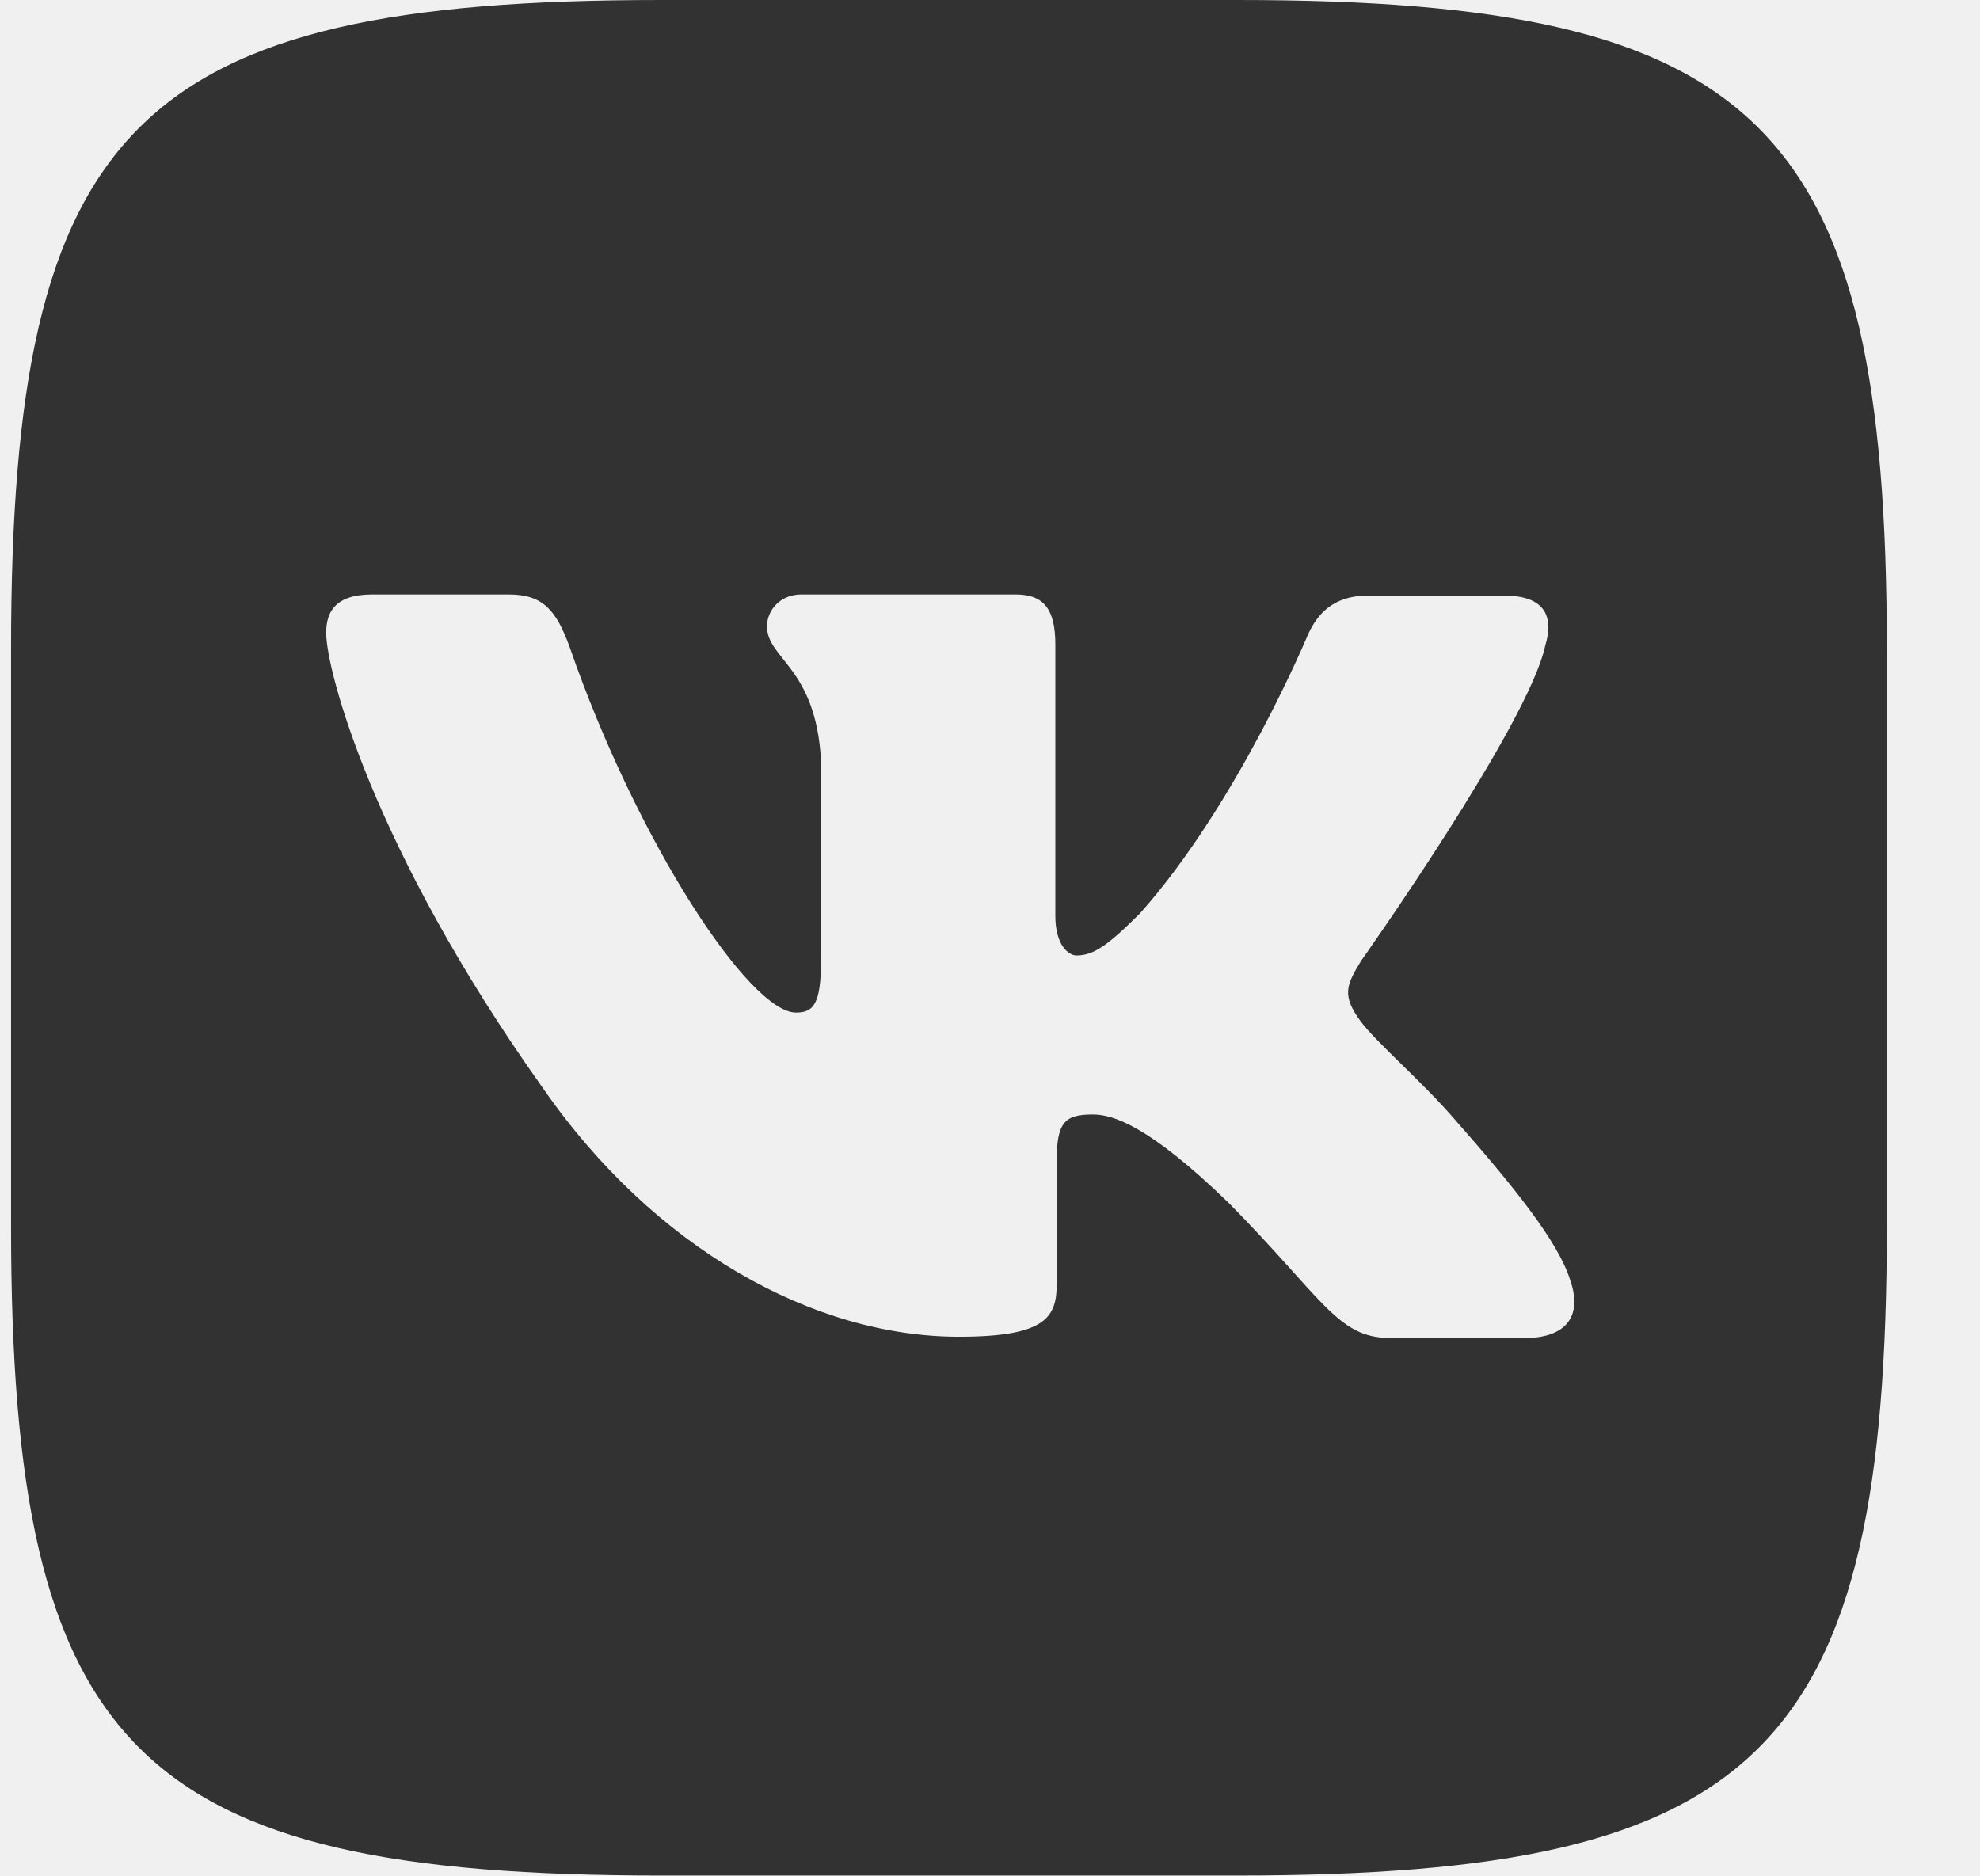
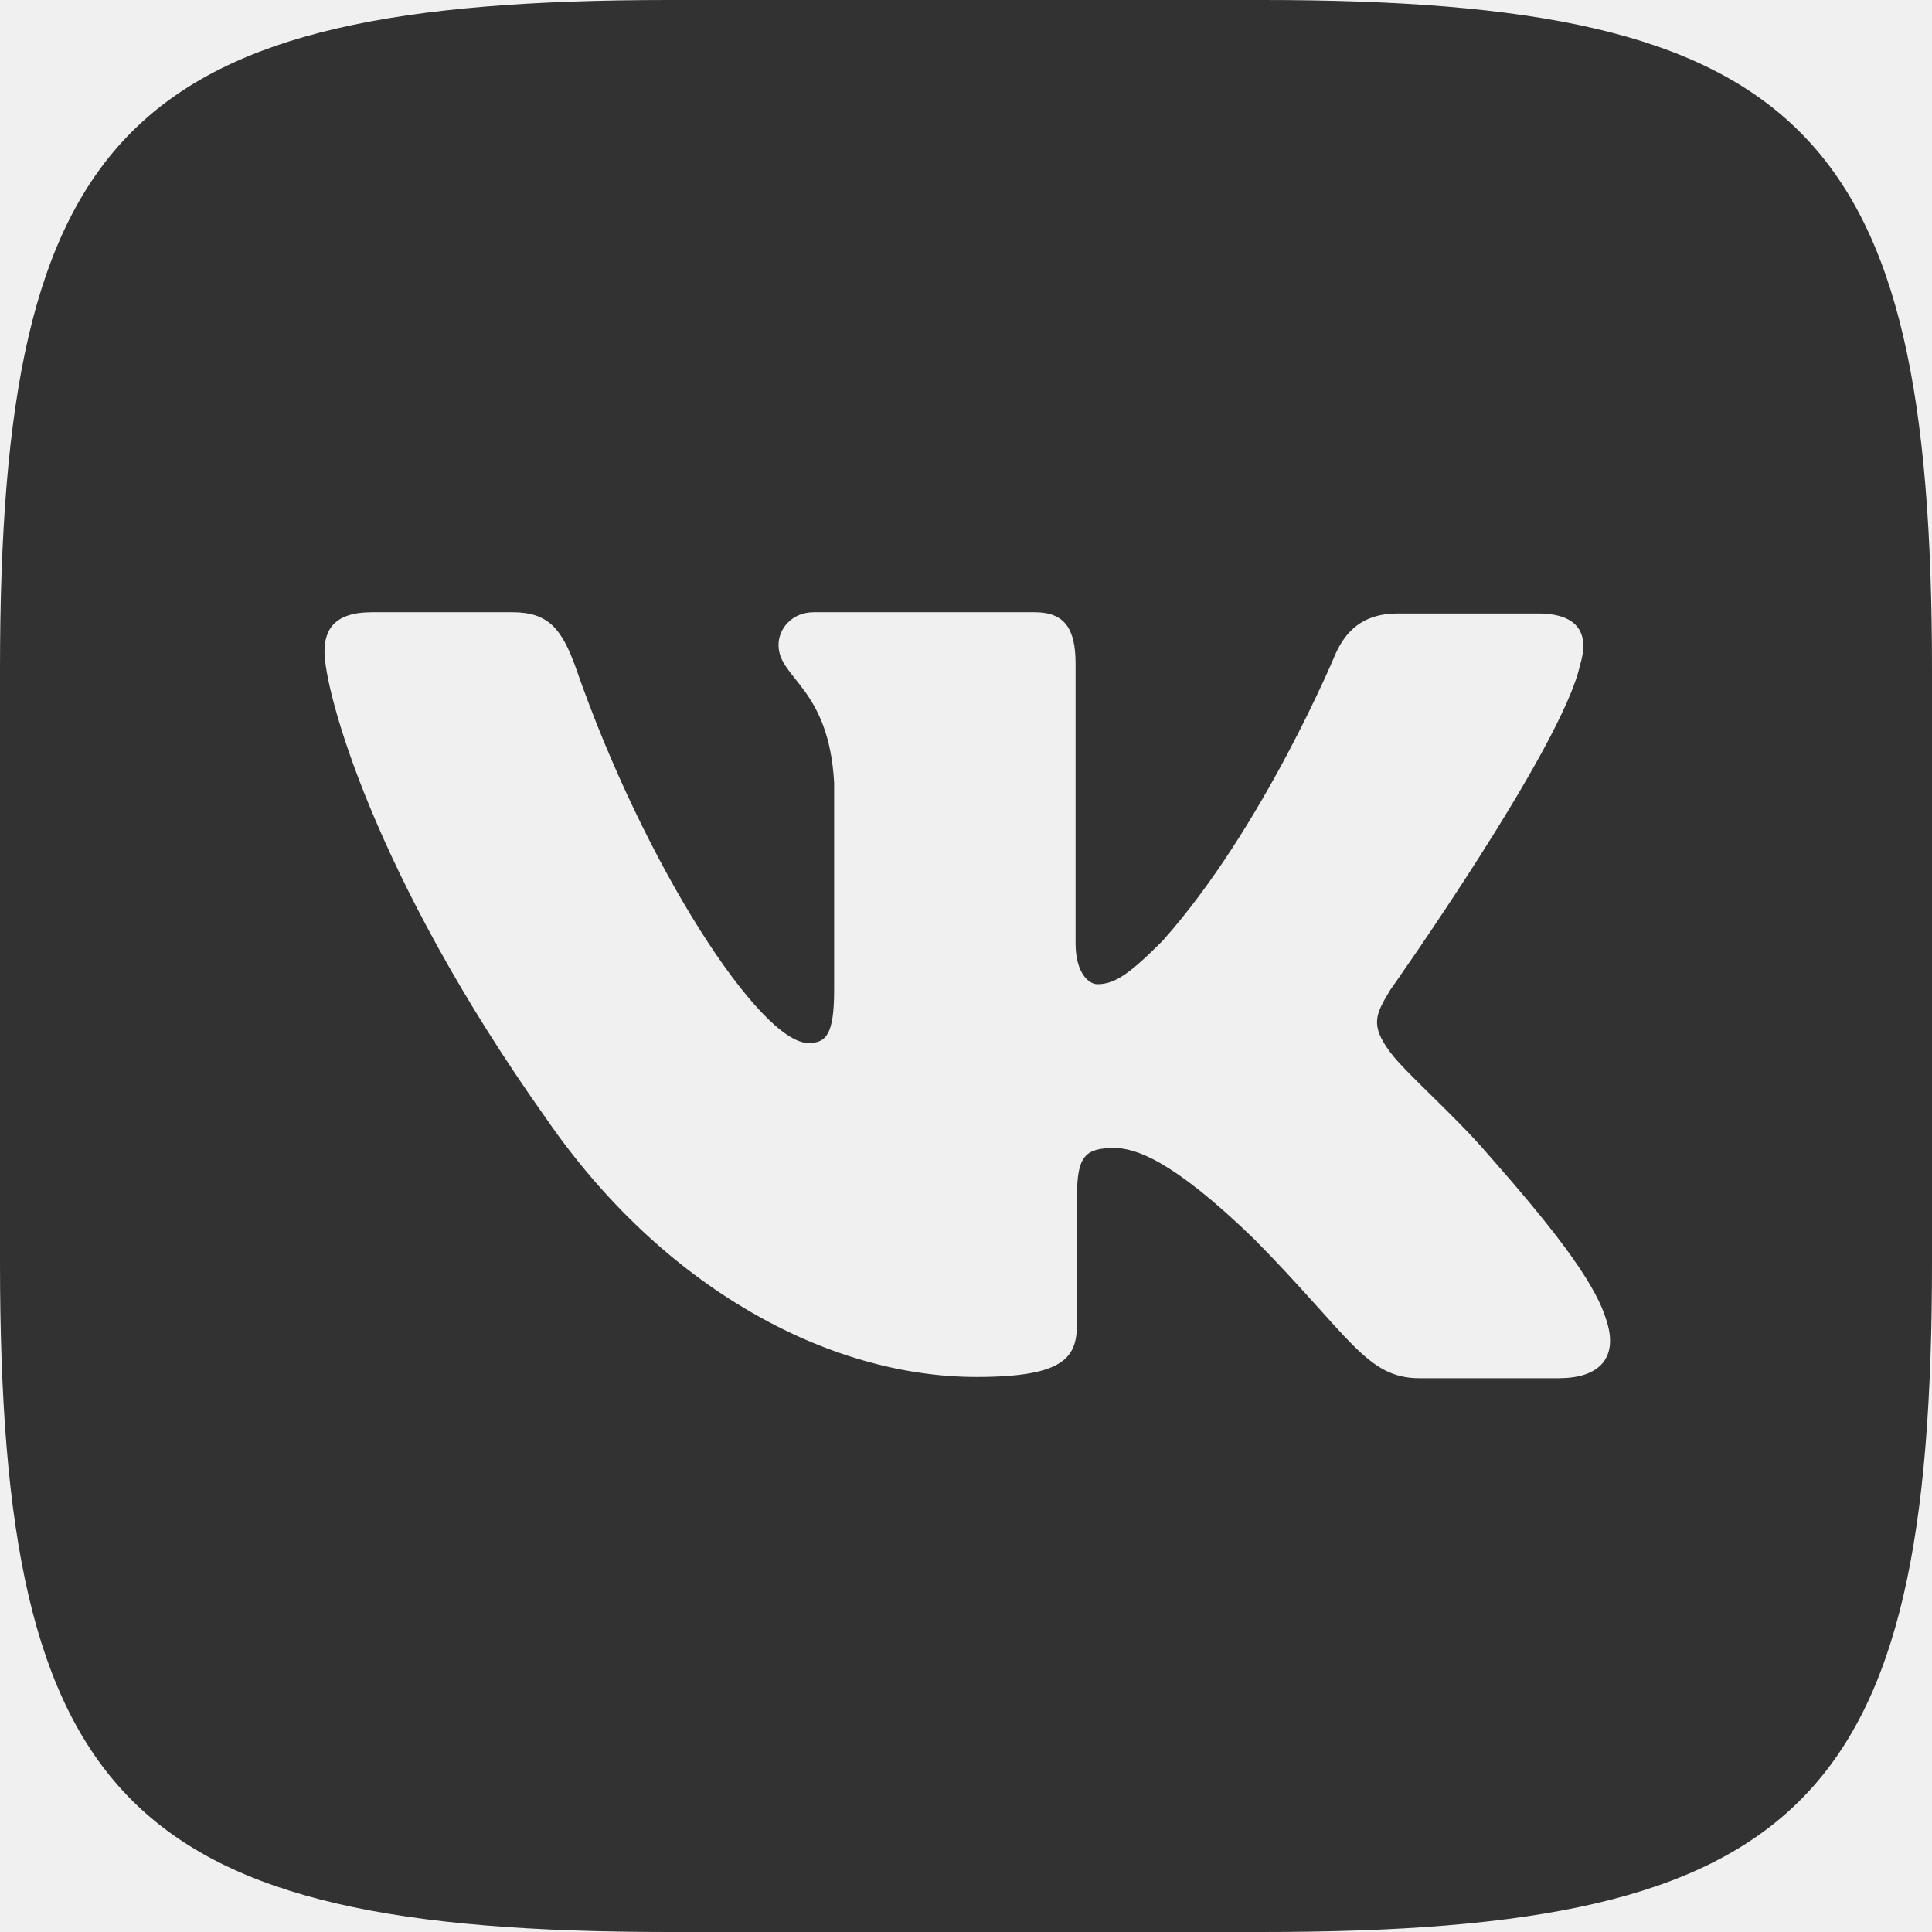
- <svg xmlns="http://www.w3.org/2000/svg" width="19" height="18" fill="none">
-   <g clip-path="url(#a)">
-     <path d="M11.87 0H6.343C1.302 0 .106 1.195.106 6.237v5.526C.106 16.805 1.302 18 6.344 18h5.525c5.042 0 6.237-1.195 6.237-6.237V6.237C18.106 1.195 16.9 0 11.87 0Zm2.768 12.84H13.33c-.495 0-.647-.392-1.538-1.294-.773-.75-1.116-.85-1.306-.85-.27 0-.346.076-.346.446v1.18c0 .317-.1.507-.938.507-1.386 0-2.924-.838-4.002-2.4C3.575 8.142 3.13 6.428 3.13 6.074c0-.19.076-.369.442-.369h1.31c.33 0 .457.153.585.507.648 1.87 1.726 3.506 2.171 3.506.164 0 .24-.075.24-.495v-1.93c-.05-.89-.518-.967-.518-1.283 0-.152.126-.305.328-.305h2.059c.278 0 .38.153.38.48V8.79c0 .281.127.38.203.38.164 0 .304-.099.609-.404.94-1.054 1.614-2.68 1.614-2.68.088-.191.24-.37.571-.37h1.31c.393 0 .48.202.393.484-.165.761-1.767 3.023-1.767 3.023-.138.228-.19.328 0 .583.14.19.598.586.902.94.56.636.99 1.169 1.105 1.538.129.366-.062.557-.431.557h.002Z" fill="#323232" />
-   </g>
-   <defs>
-     <clipPath id="a">
-       <path fill="#fff" transform="translate(.106)" d="M0 0h18v18H0z" />
-     </clipPath>
-   </defs>
+ <svg xmlns="http://www.w3.org/2000/svg" width="28" height="28" fill="none">
+   <path d="M18.297 0H9.703C1.859 0 0 1.86 0 9.703v8.594C0 26.141 1.86 28 9.703 28h8.594C26.141 28 28 26.14 28 18.297V9.703C28 1.859 26.122 0 18.297 0Zm4.307 19.974h-2.032c-.77 0-1.008-.61-2.393-2.014-1.203-1.167-1.736-1.322-2.032-1.322-.42 0-.538.119-.538.693v1.837c0 .493-.155.788-1.459.788-2.156 0-4.548-1.303-6.225-3.732-2.53-3.56-3.222-6.226-3.222-6.777 0-.297.118-.574.688-.574h2.037c.515 0 .711.237.911.788 1.007 2.908 2.685 5.455 3.377 5.455.255 0 .373-.118.373-.77v-3.003c-.077-1.385-.806-1.504-.806-1.996 0-.237.196-.474.51-.474h3.203c.433 0 .592.237.592.747v4.051c0 .438.197.593.315.593.255 0 .474-.155.947-.63 1.463-1.64 2.511-4.17 2.511-4.17.137-.296.374-.573.89-.573h2.036c.611 0 .748.314.611.751-.256 1.185-2.748 4.703-2.748 4.703-.215.355-.297.51 0 .907.219.296.93.911 1.403 1.463.87.988 1.54 1.818 1.719 2.392.2.57-.096.866-.67.866h.002Z" fill="#323232" />
</svg>
